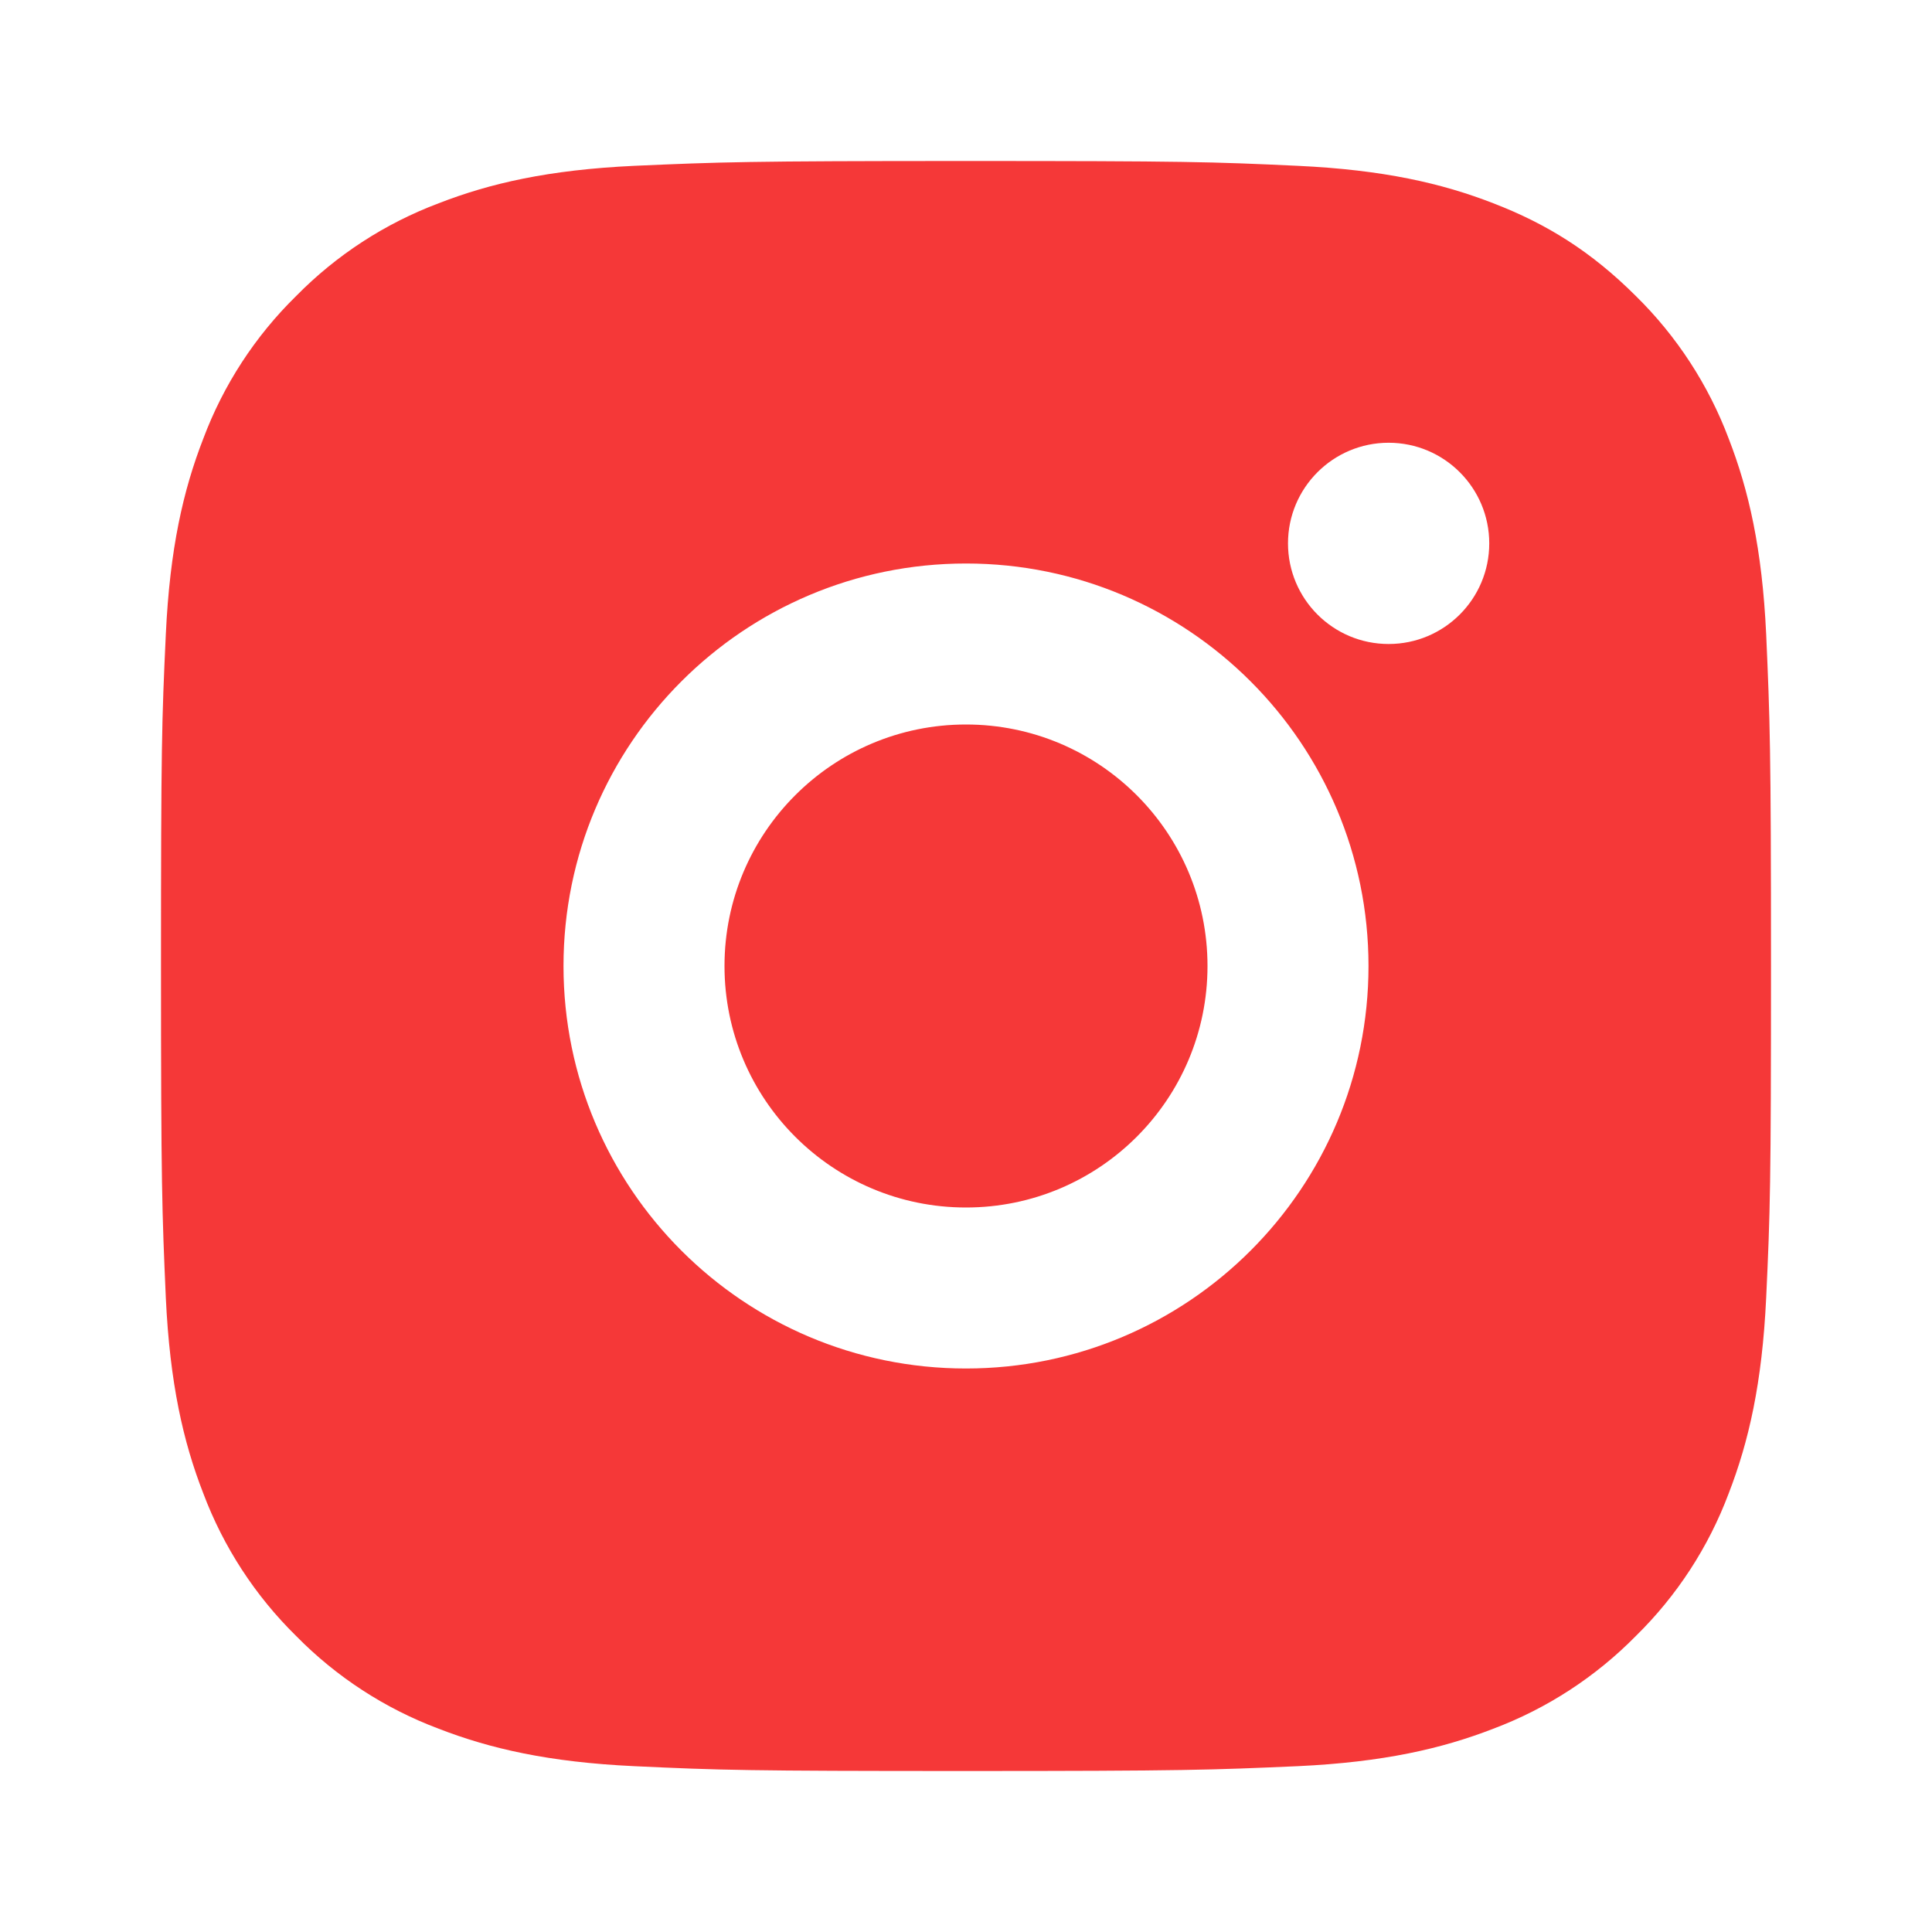
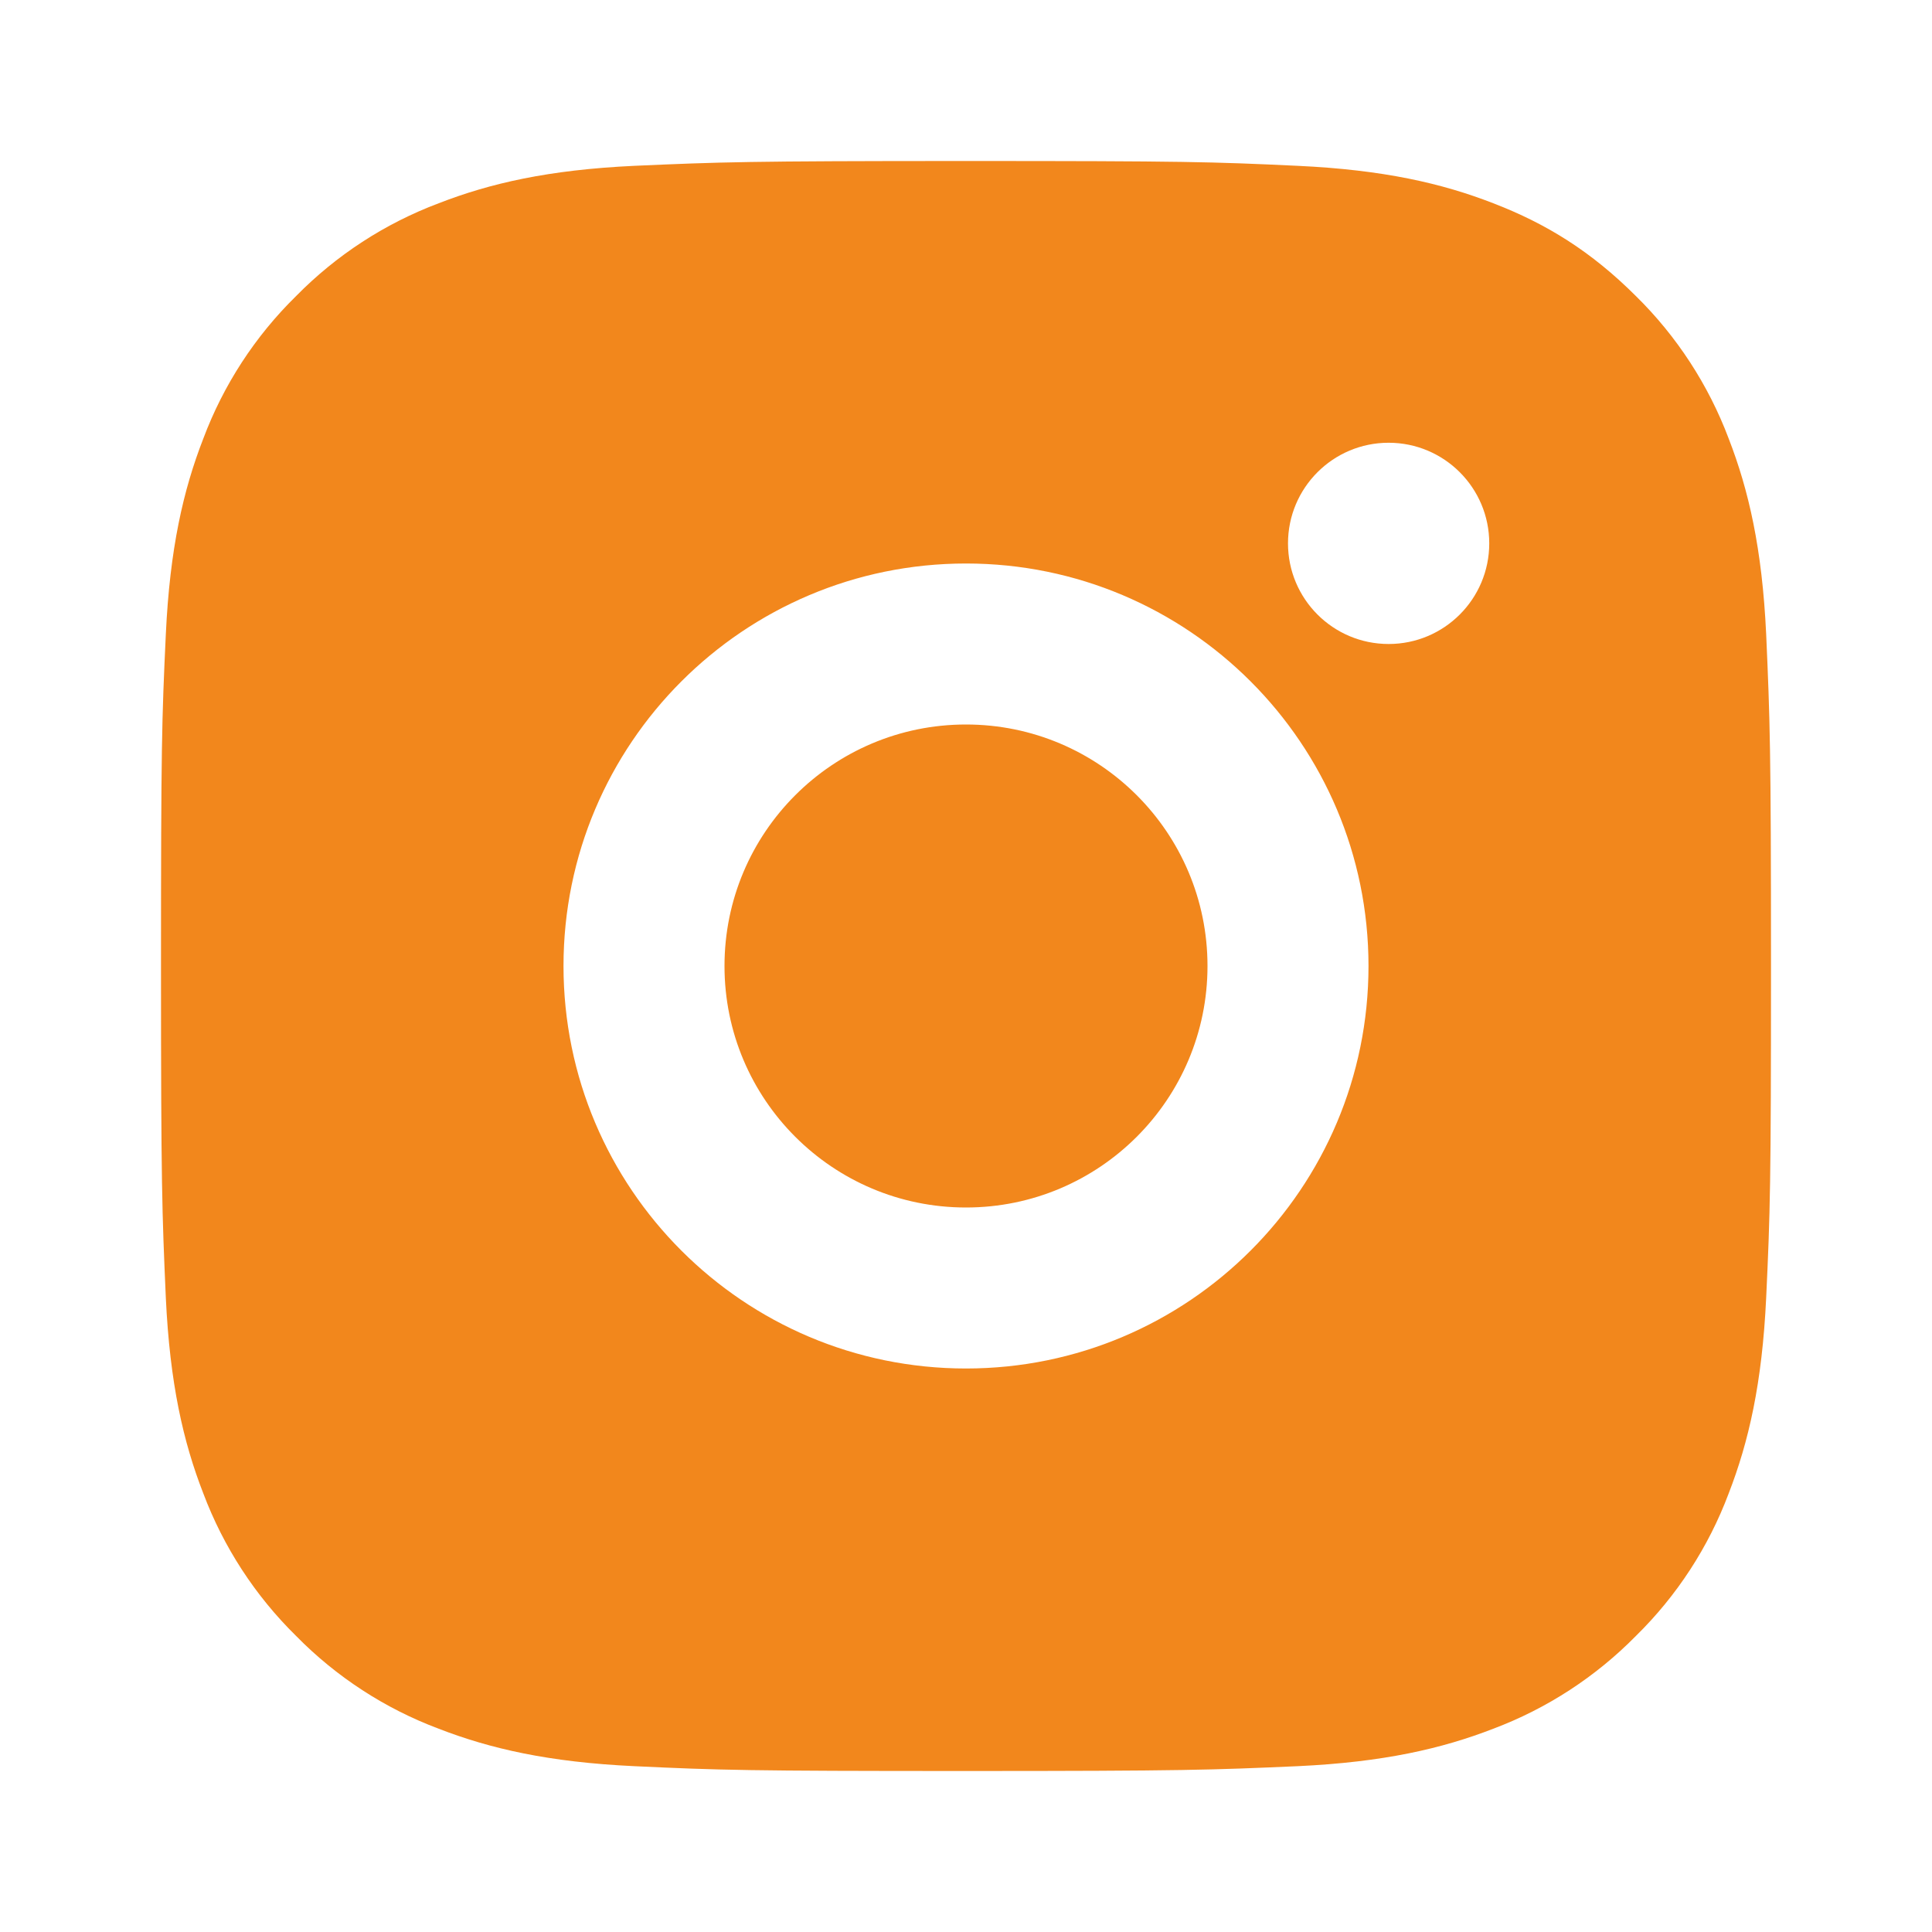
<svg xmlns="http://www.w3.org/2000/svg" viewBox="0 0 24 24" width="24" height="24">
  <path fill="none" d="M0 0h24v24H0z" />
-   <path d="M12 2c2.717 0 3.056.01 4.122.06 1.065.05 1.79.217 2.428.465.66.254 1.216.598 1.772 1.153a4.908 4.908 0 0 1 1.153 1.772c.247.637.415 1.363.465 2.428.047 1.066.06 1.405.06 4.122 0 2.717-.01 3.056-.06 4.122-.05 1.065-.218 1.79-.465 2.428a4.883 4.883 0 0 1-1.153 1.772 4.915 4.915 0 0 1-1.772 1.153c-.637.247-1.363.415-2.428.465-1.066.047-1.405.06-4.122.06-2.717 0-3.056-.01-4.122-.06-1.065-.05-1.79-.218-2.428-.465a4.89 4.89 0 0 1-1.772-1.153 4.904 4.904 0 0 1-1.153-1.772c-.248-.637-.415-1.363-.465-2.428C2.013 15.056 2 14.717 2 12c0-2.717.01-3.056.06-4.122.05-1.066.217-1.79.465-2.428a4.88 4.88 0 0 1 1.153-1.772A4.897 4.897 0 0 1 5.45 2.525c.638-.248 1.362-.415 2.428-.465C8.944 2.013 9.283 2 12 2zm0 5a5 5 0 1 0 0 10 5 5 0 0 0 0-10zm6.5-.25a1.25 1.25 0 0 0-2.5 0 1.25 1.25 0 0 0 2.5 0zM12 9a3 3 0 1 1 0 6 3 3 0 0 1 0-6z" fill="rgba(245,56,56,1)" />
+   <path d="M12 2c2.717 0 3.056.01 4.122.06 1.065.05 1.79.217 2.428.465.66.254 1.216.598 1.772 1.153a4.908 4.908 0 0 1 1.153 1.772c.247.637.415 1.363.465 2.428.047 1.066.06 1.405.06 4.122 0 2.717-.01 3.056-.06 4.122-.05 1.065-.218 1.79-.465 2.428a4.883 4.883 0 0 1-1.153 1.772 4.915 4.915 0 0 1-1.772 1.153c-.637.247-1.363.415-2.428.465-1.066.047-1.405.06-4.122.06-2.717 0-3.056-.01-4.122-.06-1.065-.05-1.79-.218-2.428-.465a4.89 4.89 0 0 1-1.772-1.153 4.904 4.904 0 0 1-1.153-1.772c-.248-.637-.415-1.363-.465-2.428C2.013 15.056 2 14.717 2 12c0-2.717.01-3.056.06-4.122.05-1.066.217-1.79.465-2.428a4.88 4.88 0 0 1 1.153-1.772A4.897 4.897 0 0 1 5.45 2.525c.638-.248 1.362-.415 2.428-.465C8.944 2.013 9.283 2 12 2zm0 5a5 5 0 1 0 0 10 5 5 0 0 0 0-10zm6.5-.25a1.25 1.25 0 0 0-2.5 0 1.25 1.25 0 0 0 2.5 0zM12 9a3 3 0 1 1 0 6 3 3 0 0 1 0-6z" fill="rgba(242, 135, 28,1)" />
</svg>
